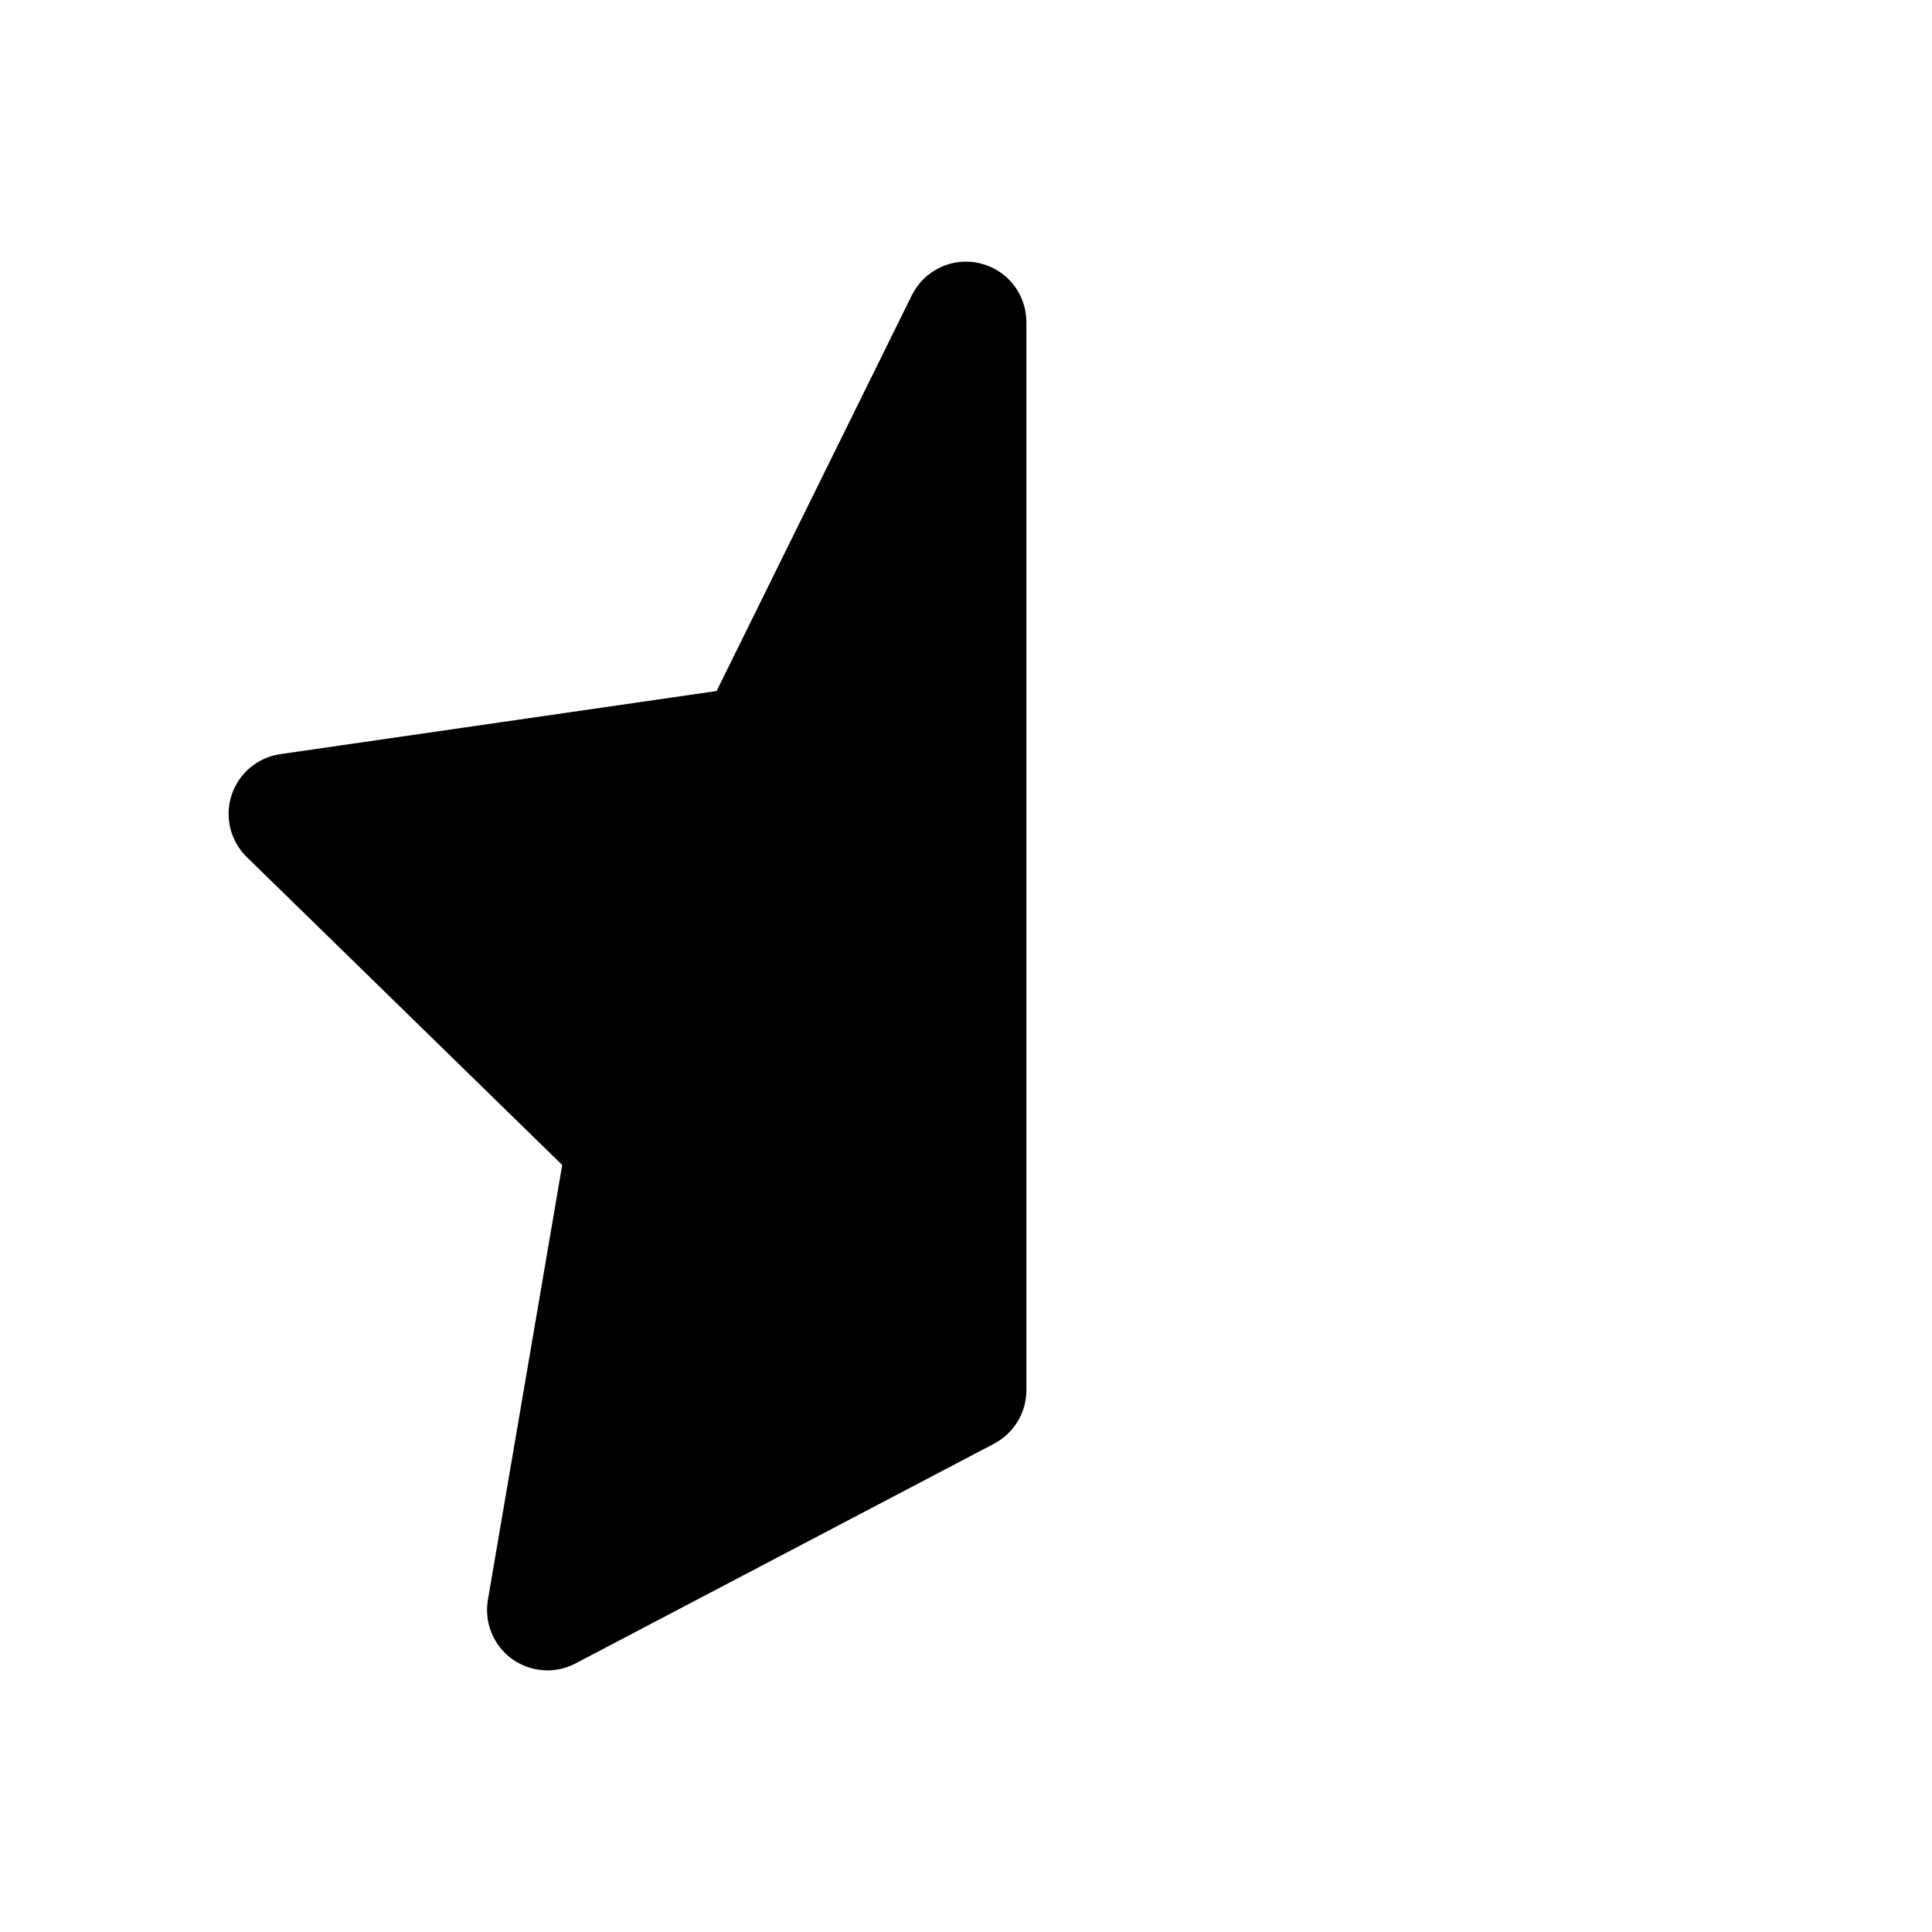
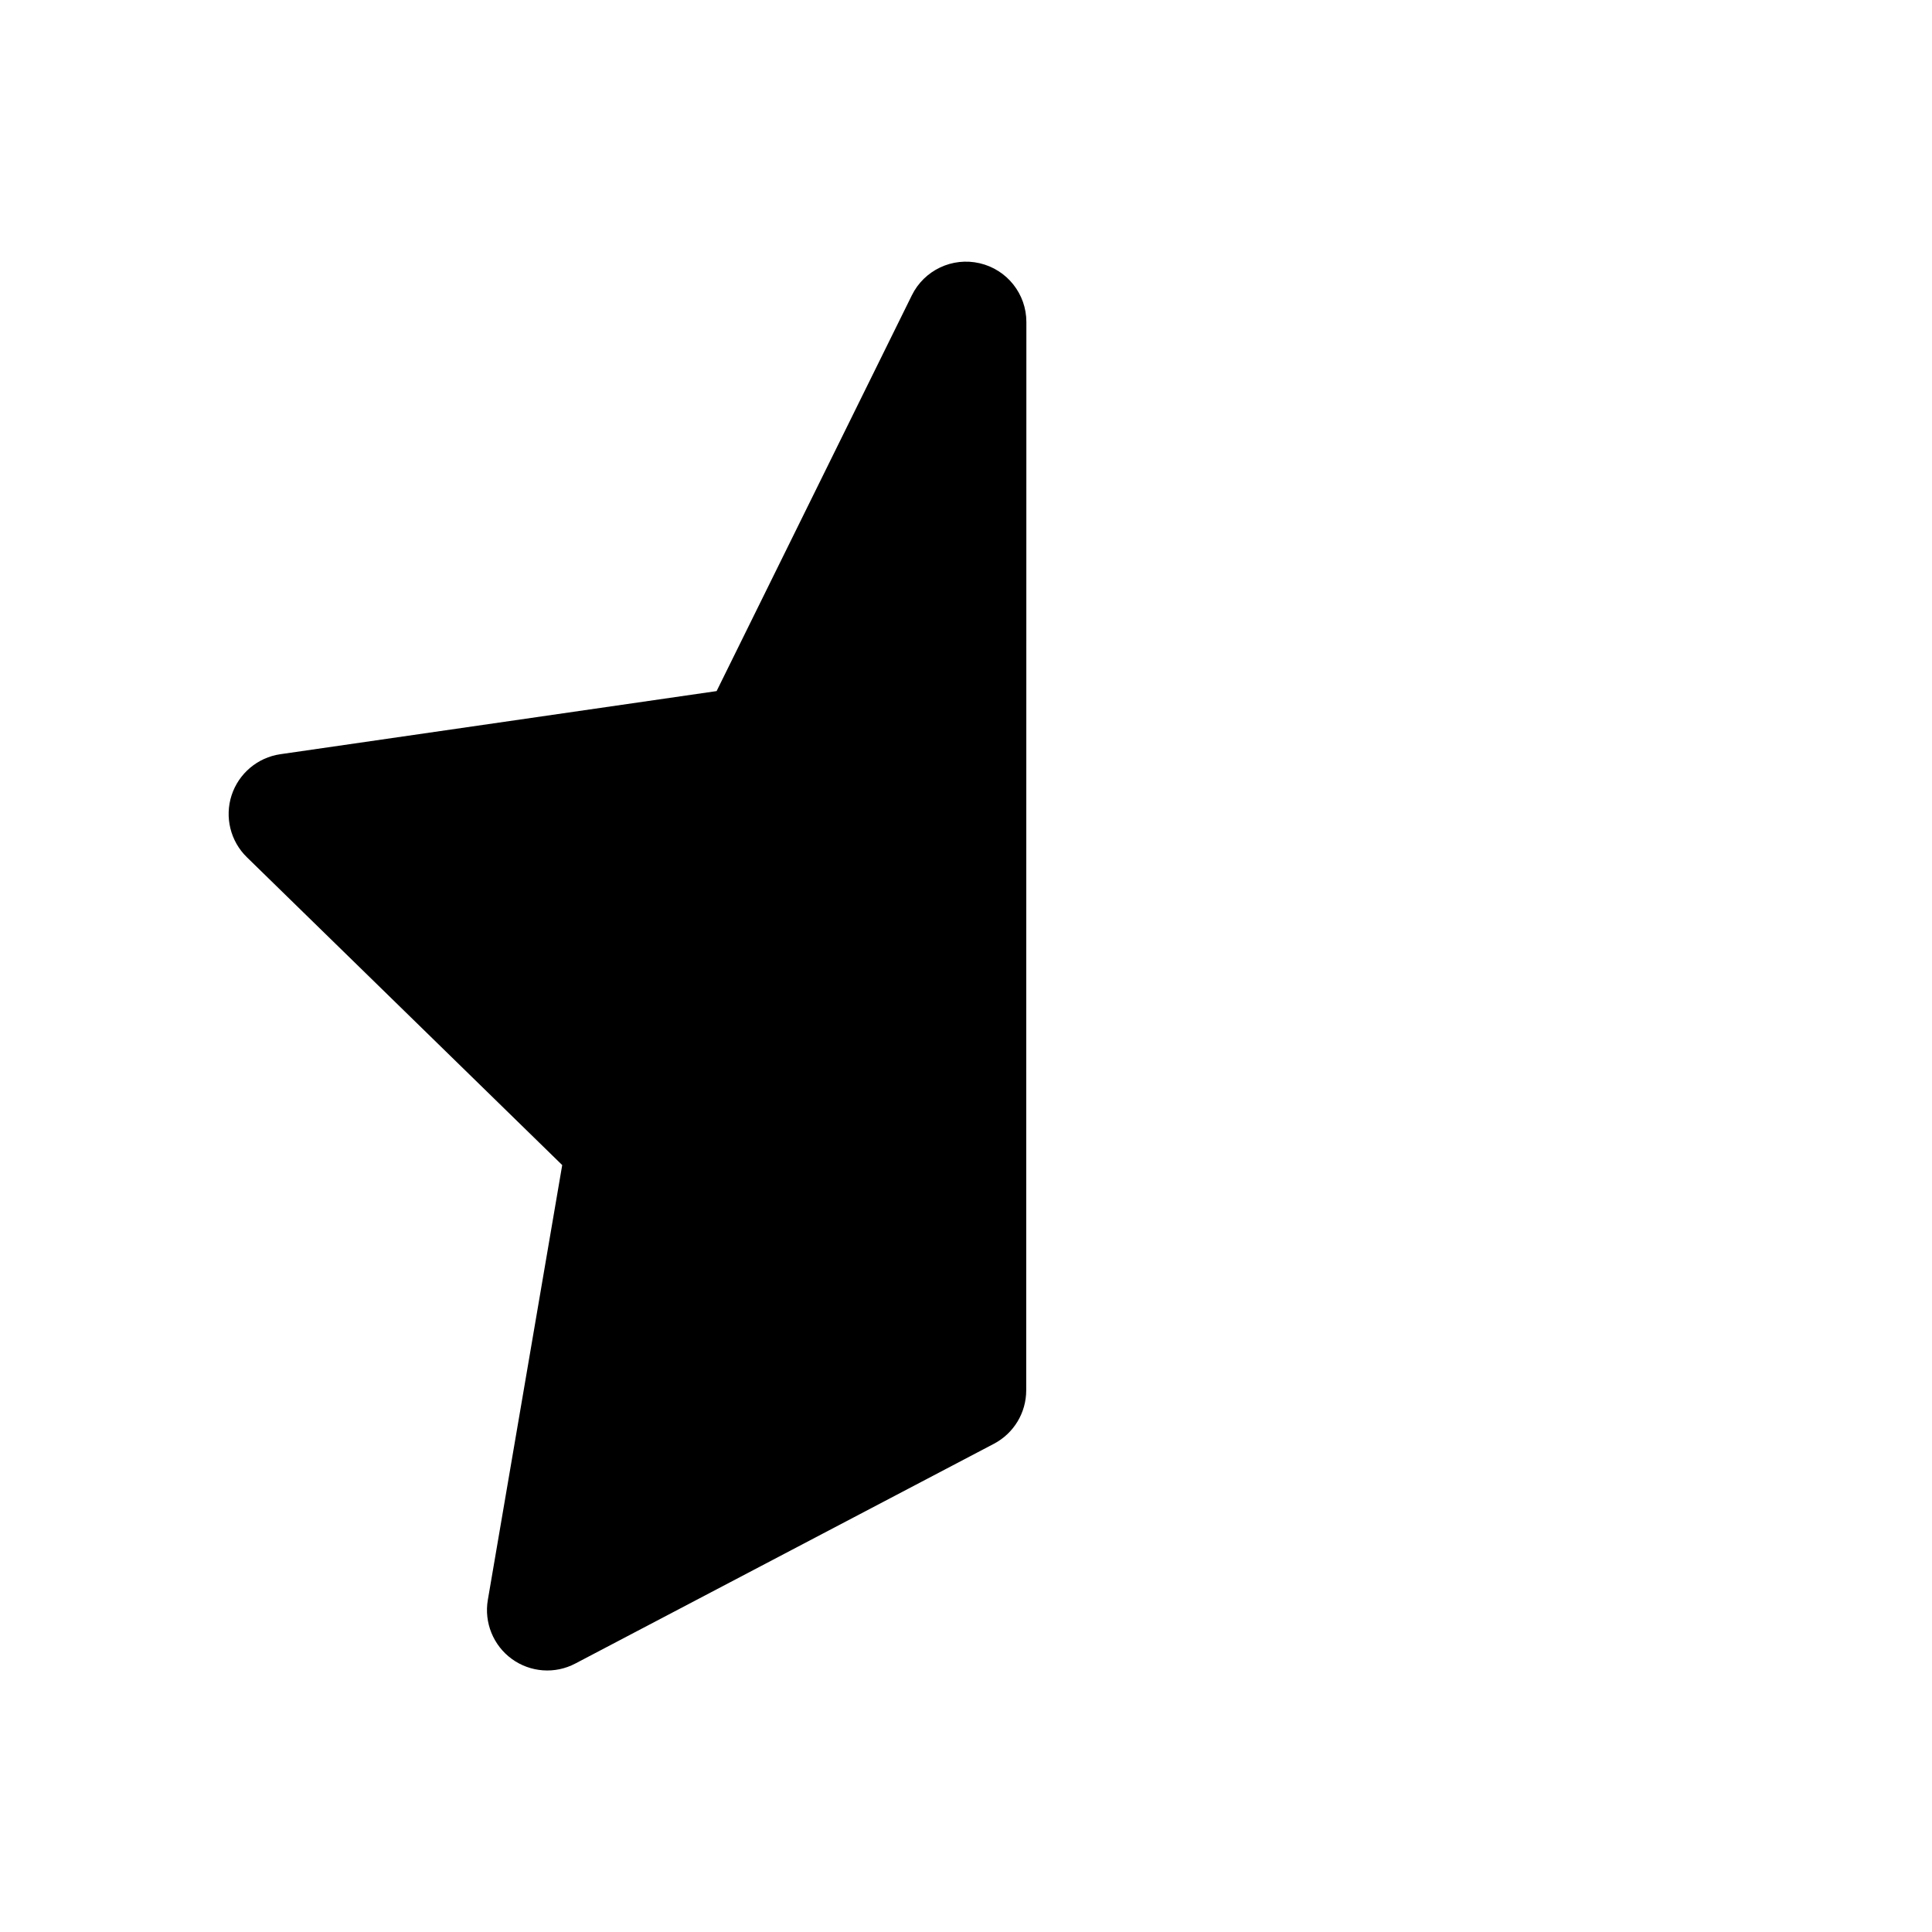
- <svg xmlns="http://www.w3.org/2000/svg" width="24" height="24" viewBox="0 0 24 24" fill="none">
-   <path d="M12.75 4C12.75 3.651 12.51 3.349 12.17 3.27C11.831 3.19 11.482 3.356 11.327 3.668L8.902 8.584L3.483 9.368C3.2 9.409 2.965 9.606 2.877 9.878C2.788 10.149 2.862 10.447 3.066 10.647L6.984 14.472L6.061 19.873C6.013 20.155 6.128 20.439 6.359 20.607C6.59 20.774 6.896 20.797 7.149 20.664L12.349 17.934C12.595 17.804 12.75 17.549 12.75 17.27V4Z" fill="black" />
+ <svg xmlns="http://www.w3.org/2000/svg" fill="none" height="24" viewBox="0 0 24 24" width="24">
+   <path d="m12.75 4c0-.349-.24-.651-.58-.73-.34-.079-.689.086-.843.399l-2.425 4.916-5.419.784c-.283.041-.517.239-.606.51-.088.271-.015.57.189.769l3.918 3.825-.924 5.402c-.048.281.068.566.298.733.231.168.537.19.789.057l5.2-2.73c.247-.13.401-.385.401-.664z" fill="#000" />
</svg>
